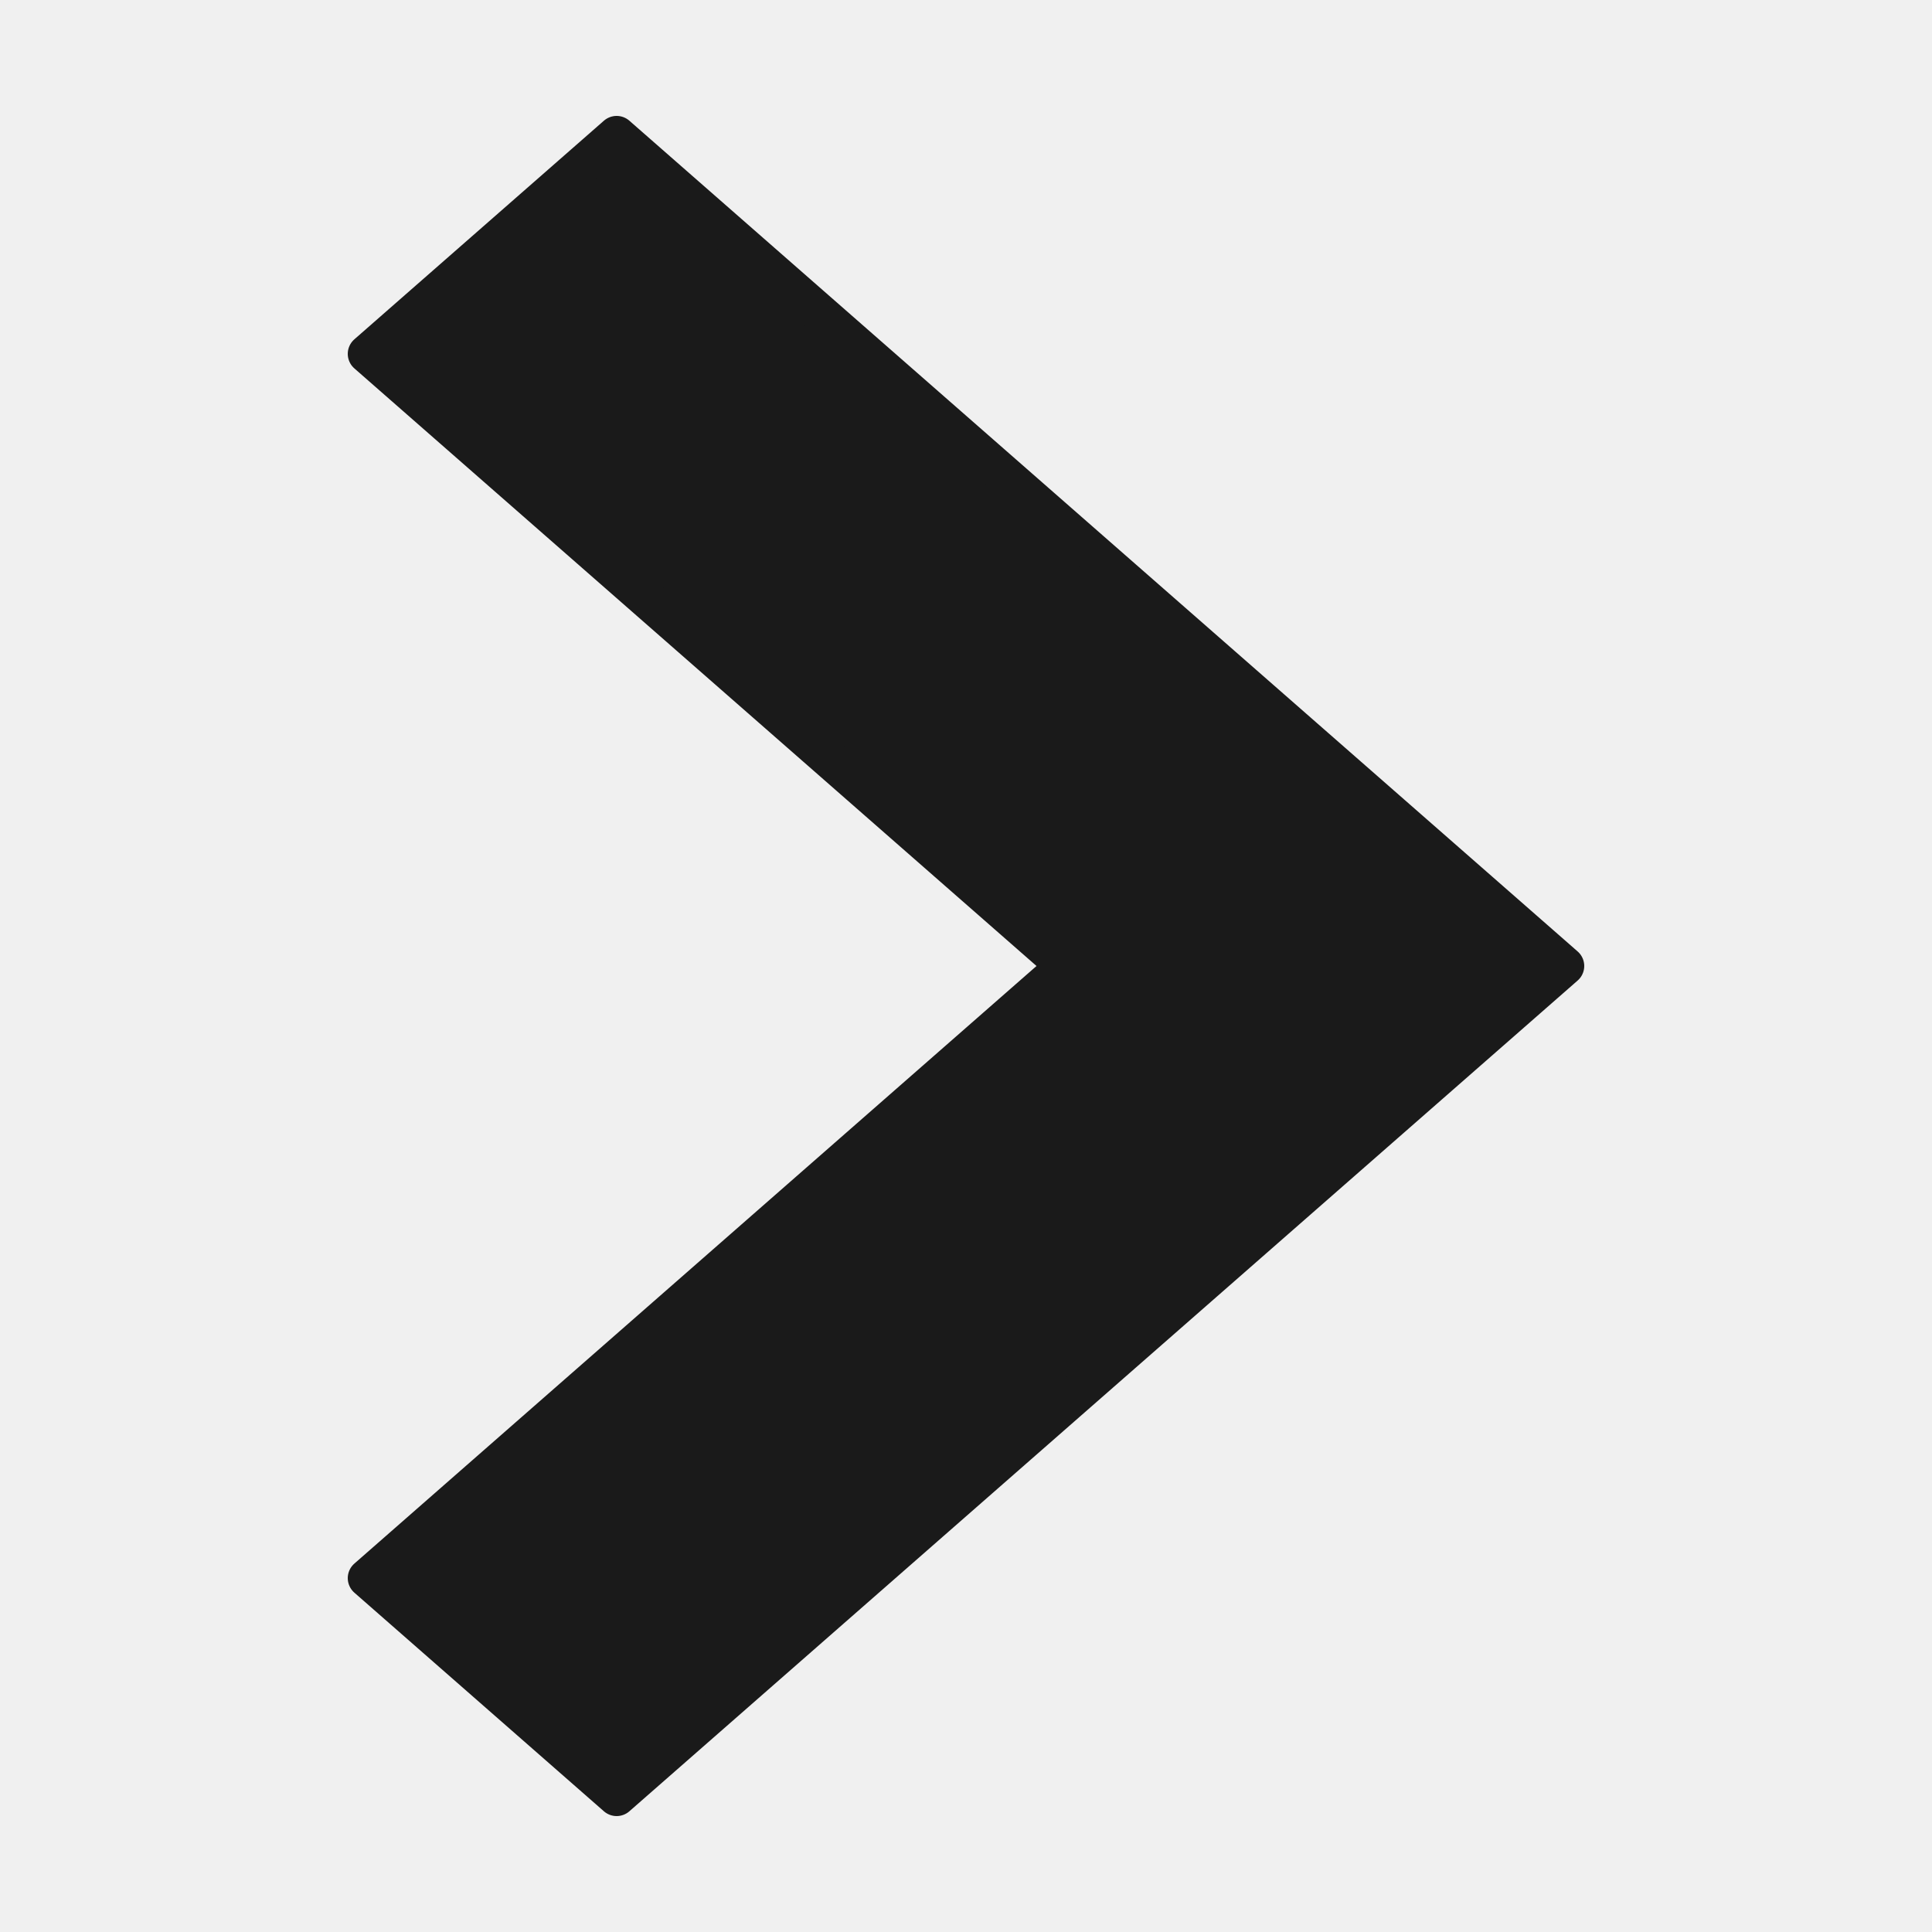
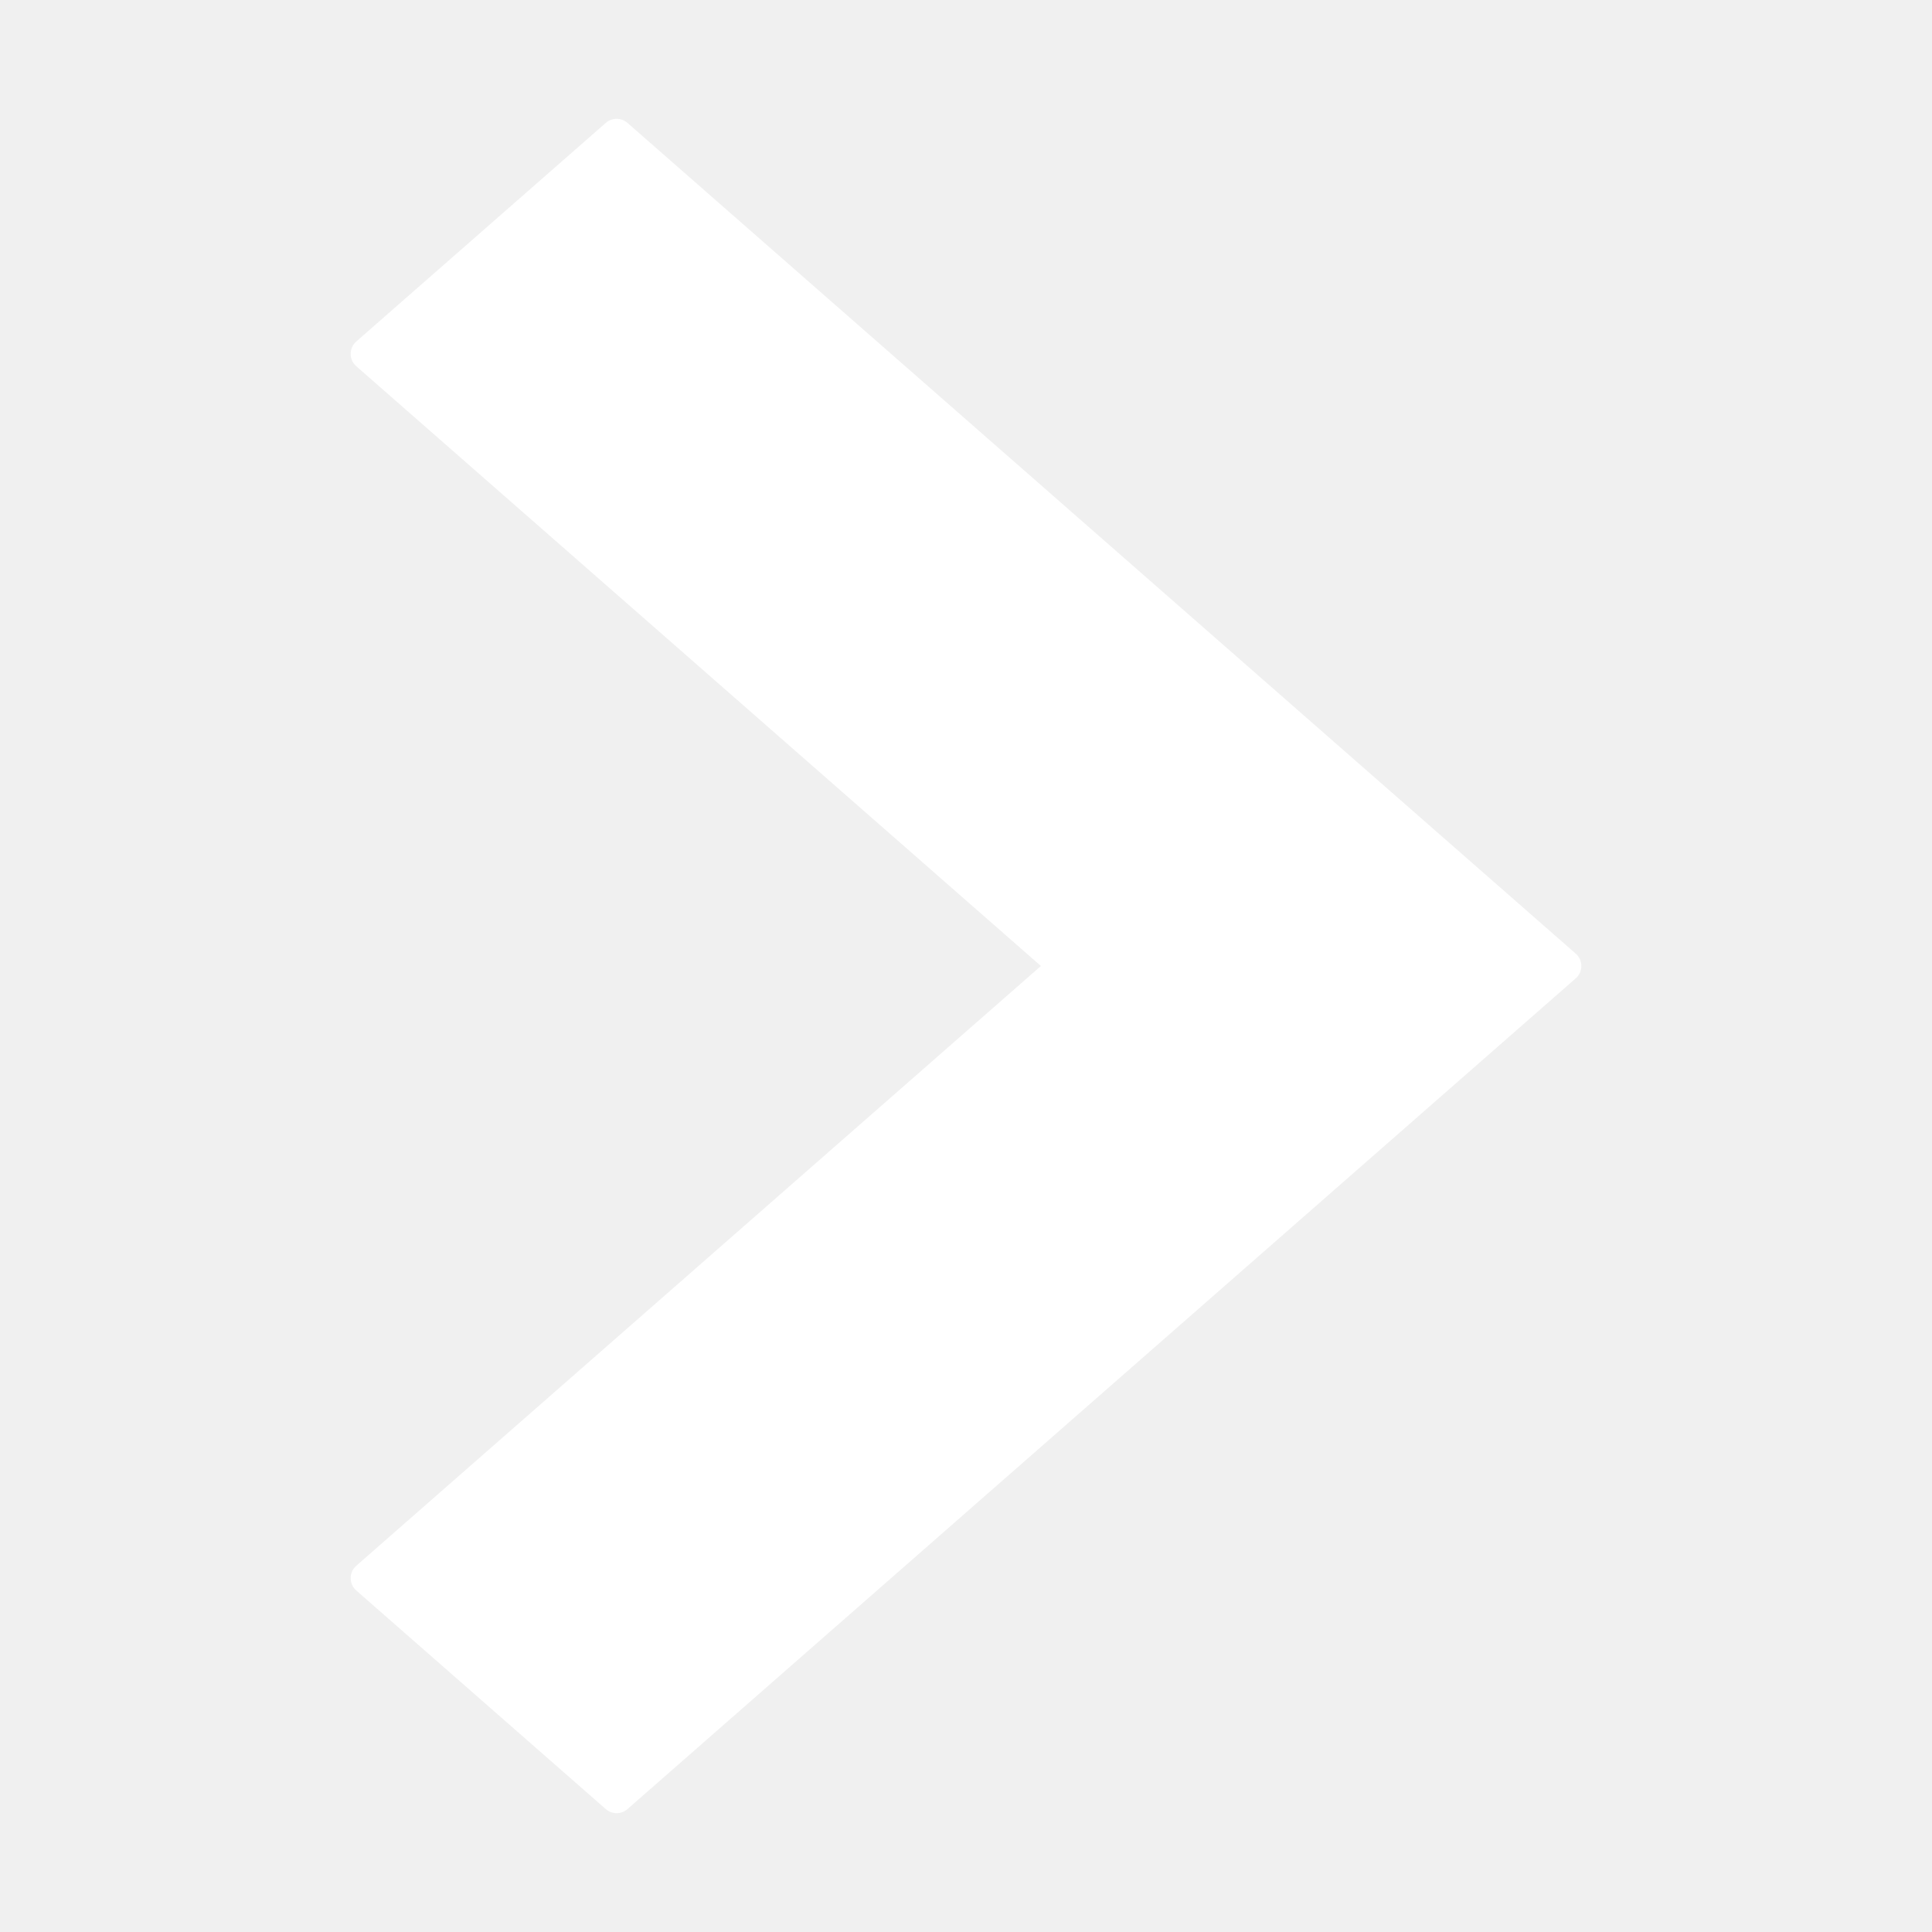
- <svg xmlns="http://www.w3.org/2000/svg" height="100px" width="100px" fill="#1A1A1A" version="1.1" x="0px" y="0px" viewBox="0 0 100 100">
+ <svg xmlns="http://www.w3.org/2000/svg" height="100px" width="100px" fill="#fff" version="1.1" x="0px" y="0px" viewBox="0 0 100 100">
  <g transform="translate(0,-952.3622)">
-     <path style="" d="M 31.917,1045.362 68.083,1013.678 81,1002.362 68.083,991.046 31.917,959.362 19,970.678 l 36.167,31.684 -36.167,31.684 12.917,11.316 z" fill="#1A1A1A" stroke="#1A1A1A" stroke-width="2" stroke-linecap="round" stroke-linejoin="round" stroke-miterlimit="4" stroke-opacity="1" stroke-dasharray="none" fill-opacity="1" />
+     <path style="" d="M 31.917,1045.362 68.083,1013.678 81,1002.362 68.083,991.046 31.917,959.362 19,970.678 l 36.167,31.684 -36.167,31.684 12.917,11.316 z" fill="#fff" stroke="#fff" stroke-width="1.7" stroke-linecap="round" stroke-linejoin="round" stroke-miterlimit="4" stroke-opacity="1" stroke-dasharray="none" fill-opacity="1" />
  </g>
</svg>
